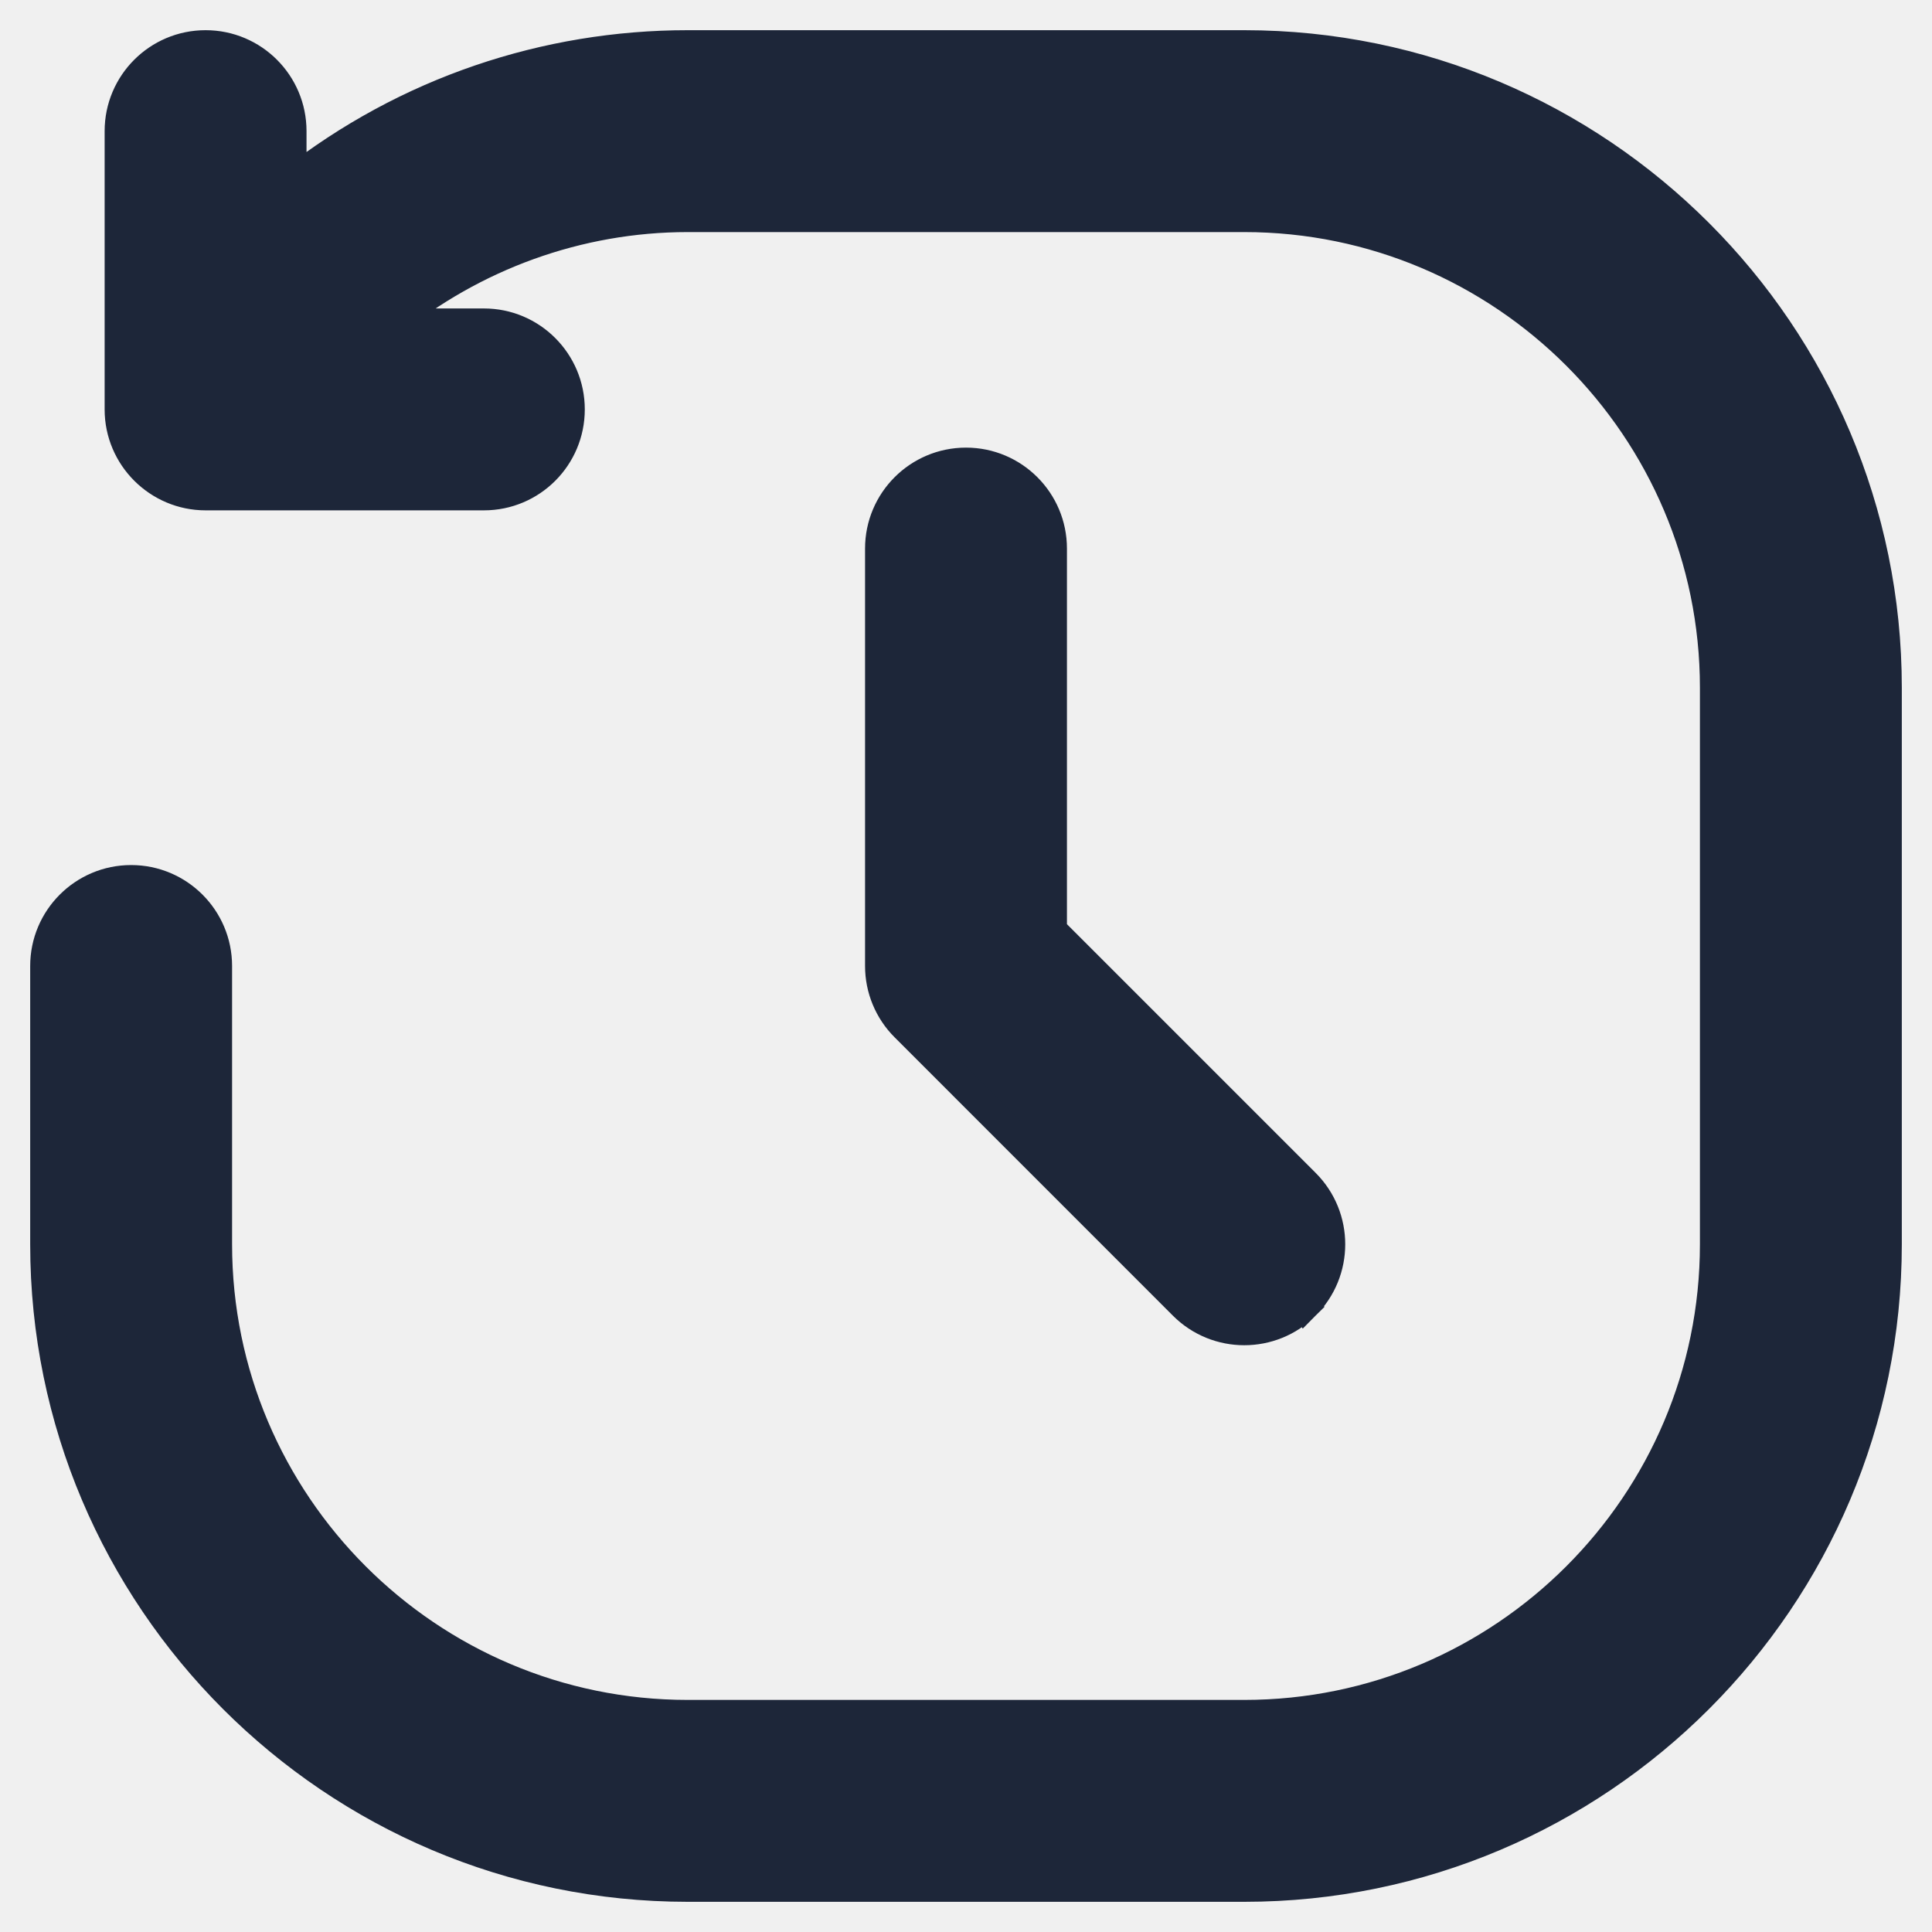
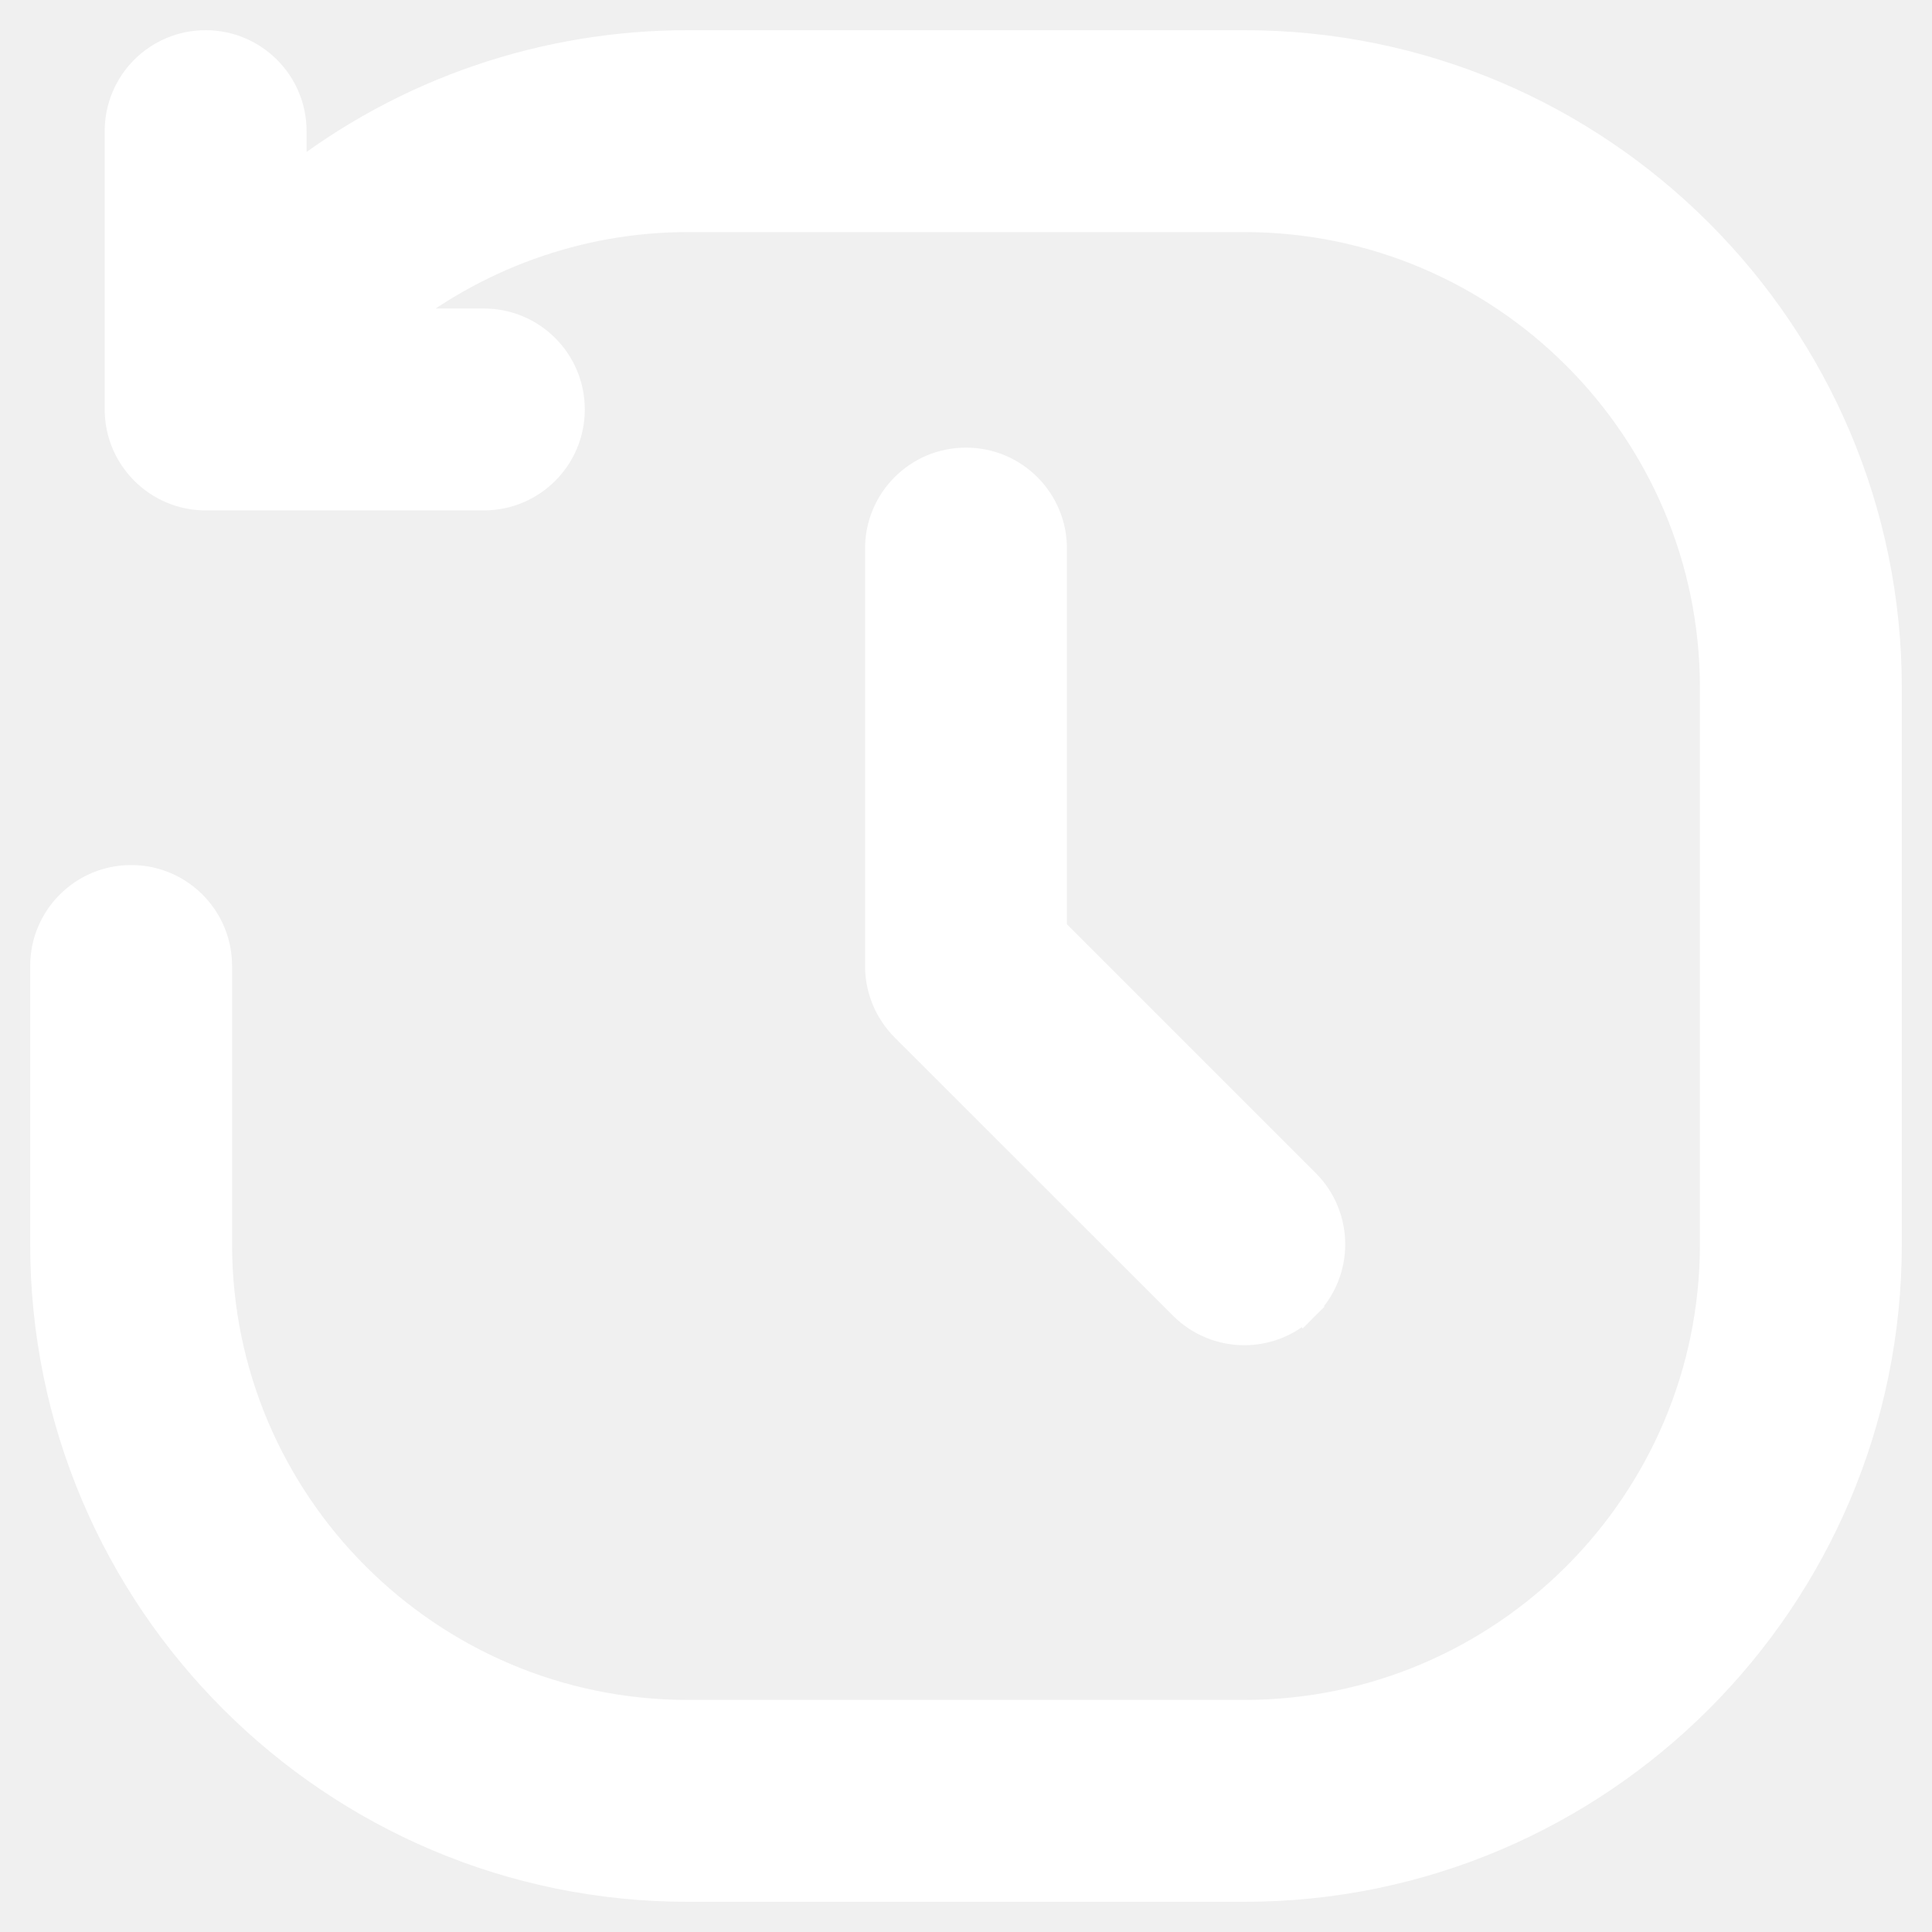
- <svg xmlns="http://www.w3.org/2000/svg" width="32" height="32" viewBox="0 0 32 32" fill="none">
-   <path d="M17.422 15.411V9.086C17.422 8.301 16.785 7.664 16 7.664C15.215 7.664 14.578 8.301 14.578 9.086V16C14.578 16.377 14.728 16.739 14.995 17.005C14.995 17.005 14.995 17.005 14.995 17.005L19.604 21.615C20.159 22.17 21.059 22.17 21.615 21.615L17.422 15.411ZM17.422 15.411L21.615 19.604C22.17 20.159 22.17 21.059 21.615 21.615L17.422 15.411ZM20.609 0.75H11.391C9.049 0.75 6.737 1.517 4.827 3.017V2.172C4.827 1.387 4.191 0.75 3.405 0.75C2.62 0.75 1.983 1.387 1.983 2.172V6.781C1.983 7.567 2.625 8.203 3.405 8.203H8.015C8.8 8.203 9.436 7.567 9.436 6.781C9.436 5.996 8.8 5.359 8.015 5.359H6.456C7.831 4.237 9.571 3.594 11.391 3.594H20.609C24.908 3.594 28.406 7.092 28.406 11.391V20.609C28.406 24.908 24.908 28.406 20.609 28.406H11.391C7.092 28.406 3.594 24.908 3.594 20.609V16C3.594 15.215 2.957 14.578 2.172 14.578C1.387 14.578 0.75 15.215 0.75 16V20.609C0.75 26.477 5.523 31.25 11.391 31.25H20.609C26.477 31.25 31.25 26.477 31.25 20.609V11.391C31.25 5.523 26.477 0.75 20.609 0.75Z" fill="#1D2639" stroke="#1D2639" stroke-width="0.5" />
+ <svg xmlns="http://www.w3.org/2000/svg" width="16" height="16" viewBox="0 0 16 16" fill="none">
+   <path d="M8.711 7.706V4.543C8.711 4.15 8.393 3.832 8 3.832C7.607 3.832 7.289 4.15 7.289 4.543V8C7.289 8.189 7.364 8.369 7.497 8.503C7.497 8.503 7.497 8.503 7.497 8.503L9.802 10.807C10.08 11.085 10.53 11.085 10.807 10.807L8.711 7.706ZM8.711 7.706L10.807 9.802C11.085 10.08 11.085 10.53 10.807 10.807L8.711 7.706ZM10.305 0.375H5.695C4.525 0.375 3.368 0.758 2.414 1.508V1.086C2.414 0.693 2.095 0.375 1.703 0.375C1.31 0.375 0.992 0.693 0.992 1.086V3.391C0.992 3.784 1.313 4.102 1.703 4.102H4.007C4.4 4.102 4.718 3.783 4.718 3.391C4.718 2.998 4.4 2.68 4.007 2.68H3.228C3.915 2.119 4.785 1.797 5.695 1.797H10.305C12.454 1.797 14.203 3.546 14.203 5.695V10.305C14.203 12.454 12.454 14.203 10.305 14.203H5.695C3.546 14.203 1.797 12.454 1.797 10.305V8C1.797 7.607 1.479 7.289 1.086 7.289C0.693 7.289 0.375 7.607 0.375 8V10.305C0.375 13.238 2.762 15.625 5.695 15.625H10.305C13.238 15.625 15.625 13.238 15.625 10.305V5.695C15.625 2.762 13.238 0.375 10.305 0.375Z" fill="white" stroke="white" stroke-width="0.25" />
</svg>
